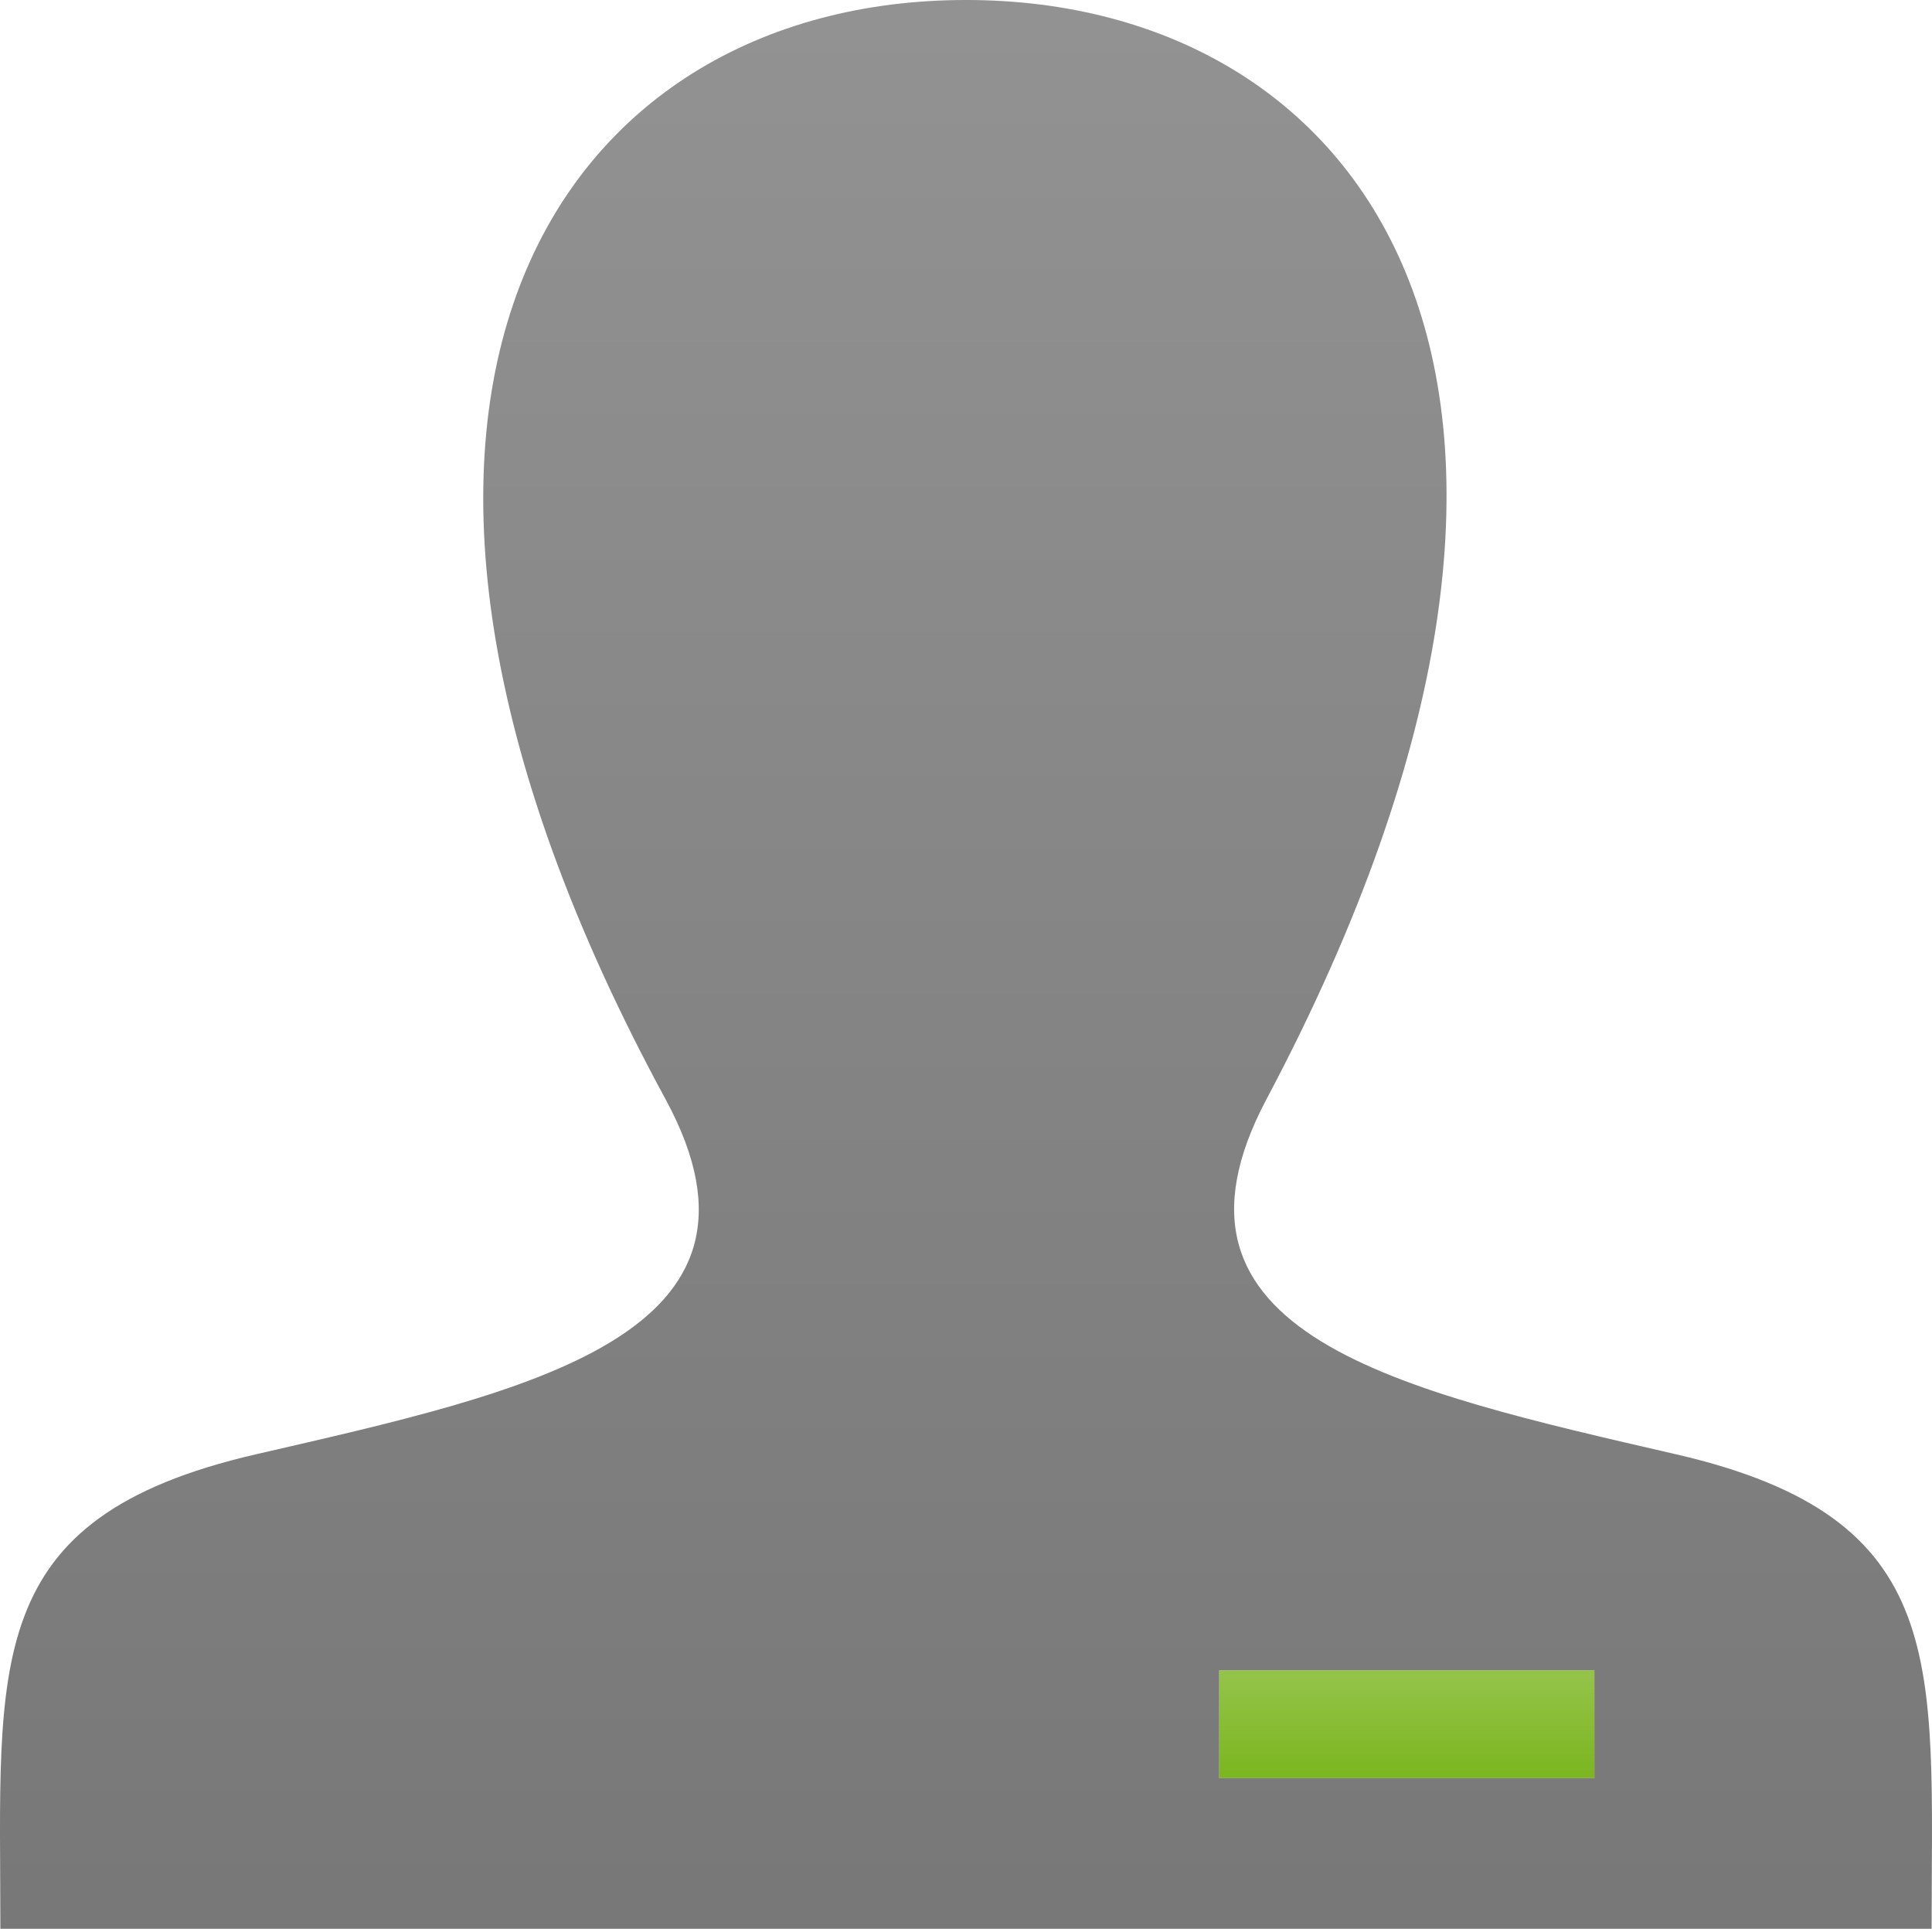
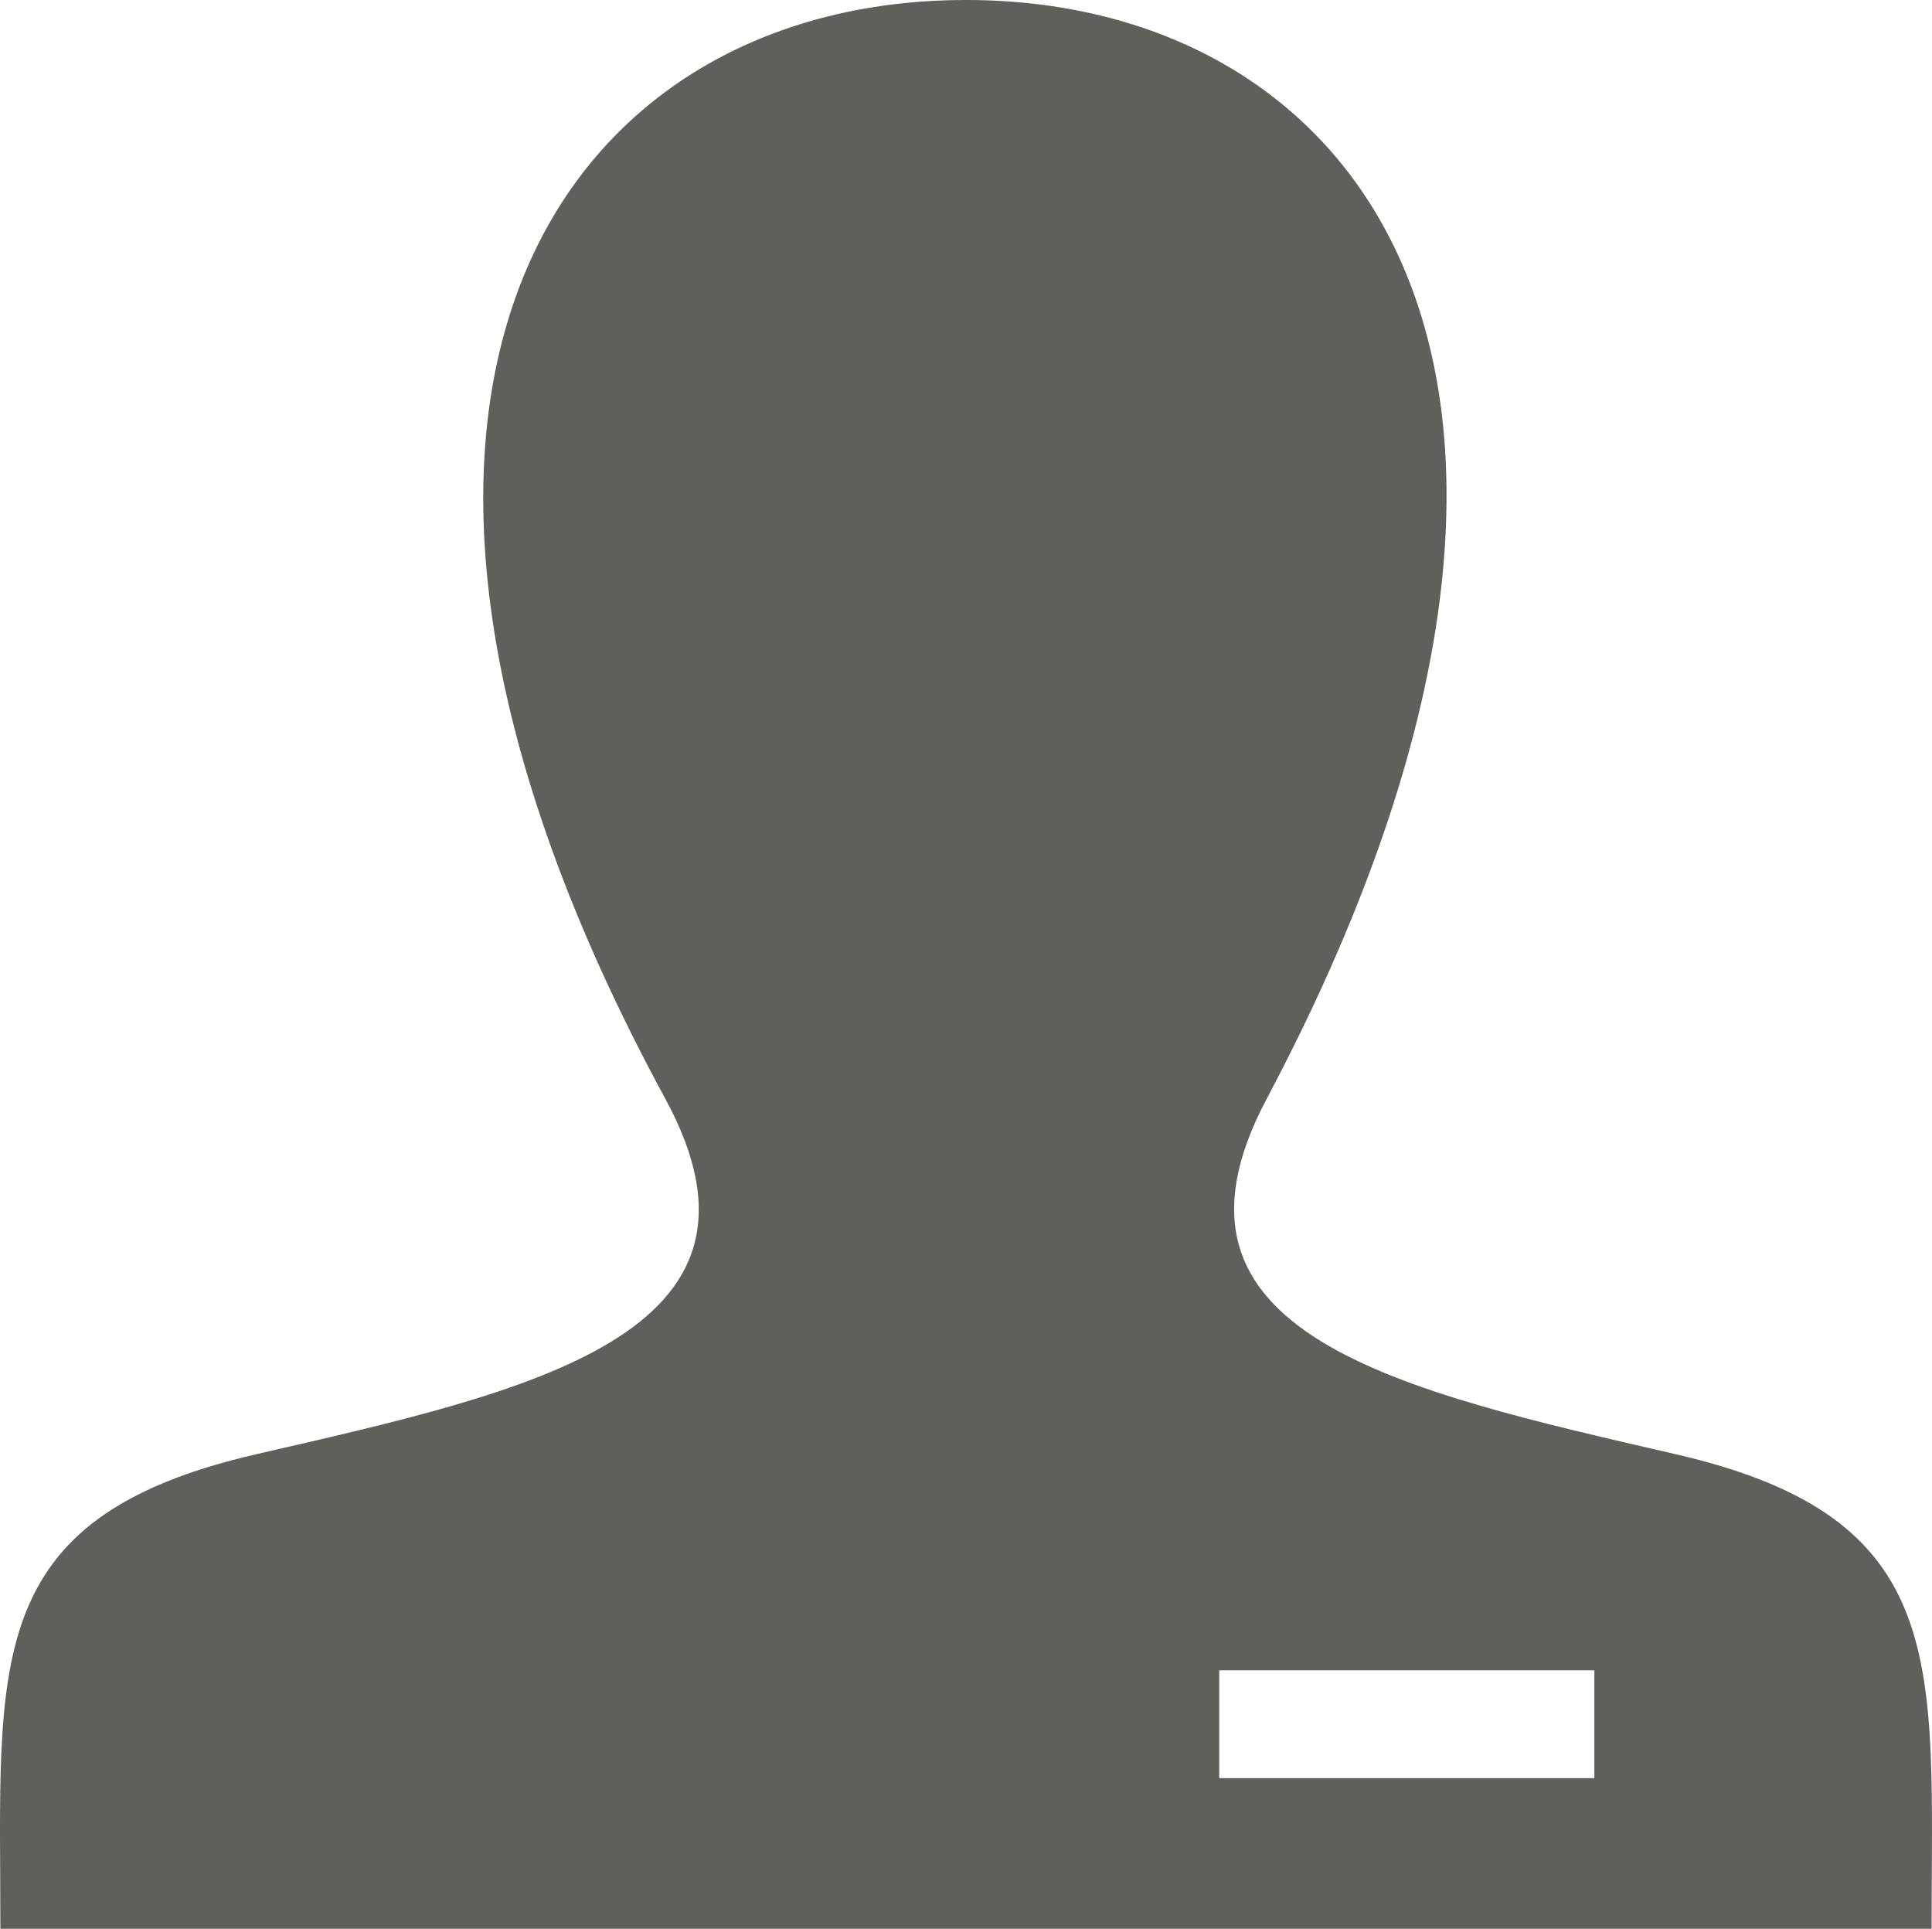
<svg xmlns="http://www.w3.org/2000/svg" xmlns:xlink="http://www.w3.org/1999/xlink" version="1.1" width="129.78" height="129.559" id="svg3724">
  <defs id="defs3726">
    <linearGradient id="linearGradient3829">
      <stop id="stop3831" style="stop-color:#93c347;stop-opacity:1" offset="0" />
      <stop id="stop3833" style="stop-color:#7cb621;stop-opacity:1" offset="1" />
    </linearGradient>
    <linearGradient id="linearGradient3821">
      <stop id="stop3823" style="stop-color:#929292;stop-opacity:1" offset="0" />
      <stop id="stop3825" style="stop-color:#787878;stop-opacity:1" offset="1" />
    </linearGradient>
    <clipPath id="clipPath608">
      <path d="m 0,0 1600,0 0,1200 L 0,1200 0,0 z" id="path610" />
    </clipPath>
    <mask id="mask626">
      <g id="g628">
        <g clip-path="url(#clipPath616)" id="g630">
          <g id="g632">
            <g id="g634">
              <path d="m -32443.3,32767 65210.3,0 0,-64633.3 -65210.3,0 0,64633.3 z" id="path636" style="fill:url(#linearGradient620);stroke:none" />
            </g>
          </g>
        </g>
      </g>
    </mask>
    <clipPath id="clipPath616">
      <path d="m -32443.3,32767 65210.3,0 0,-64633.3 -65210.3,0 0,64633.3 z" id="path618" />
    </clipPath>
    <linearGradient x1="0" y1="0" x2="1" y2="0" id="linearGradient620" gradientUnits="userSpaceOnUse" gradientTransform="matrix(0,7.2453,7.2453,0,499.01,688.3337)" spreadMethod="pad">
      <stop id="stop622" style="stop-color:#ffffff;stop-opacity:1" offset="0" />
      <stop id="stop624" style="stop-color:#ffffff;stop-opacity:0.8" offset="1" />
    </linearGradient>
    <clipPath id="clipPath642">
      <path d="m 498.01,696.579 27.2,0 0,-9.245 -27.2,0 0,9.245 z" id="path644" />
    </clipPath>
    <mask id="mask666">
      <g id="g668">
        <g clip-path="url(#clipPath656)" id="g670">
          <g id="g672">
            <g id="g674">
              <path d="m -32443.3,32767 65210.3,0 0,-64633.3 -65210.3,0 0,64633.3 z" id="path676" style="fill:url(#linearGradient660);stroke:none" />
            </g>
          </g>
        </g>
      </g>
    </mask>
    <clipPath id="clipPath656">
      <path d="m -32443.3,32767 65210.3,0 0,-64633.3 -65210.3,0 0,64633.3 z" id="path658" />
    </clipPath>
    <linearGradient x1="0" y1="0" x2="1" y2="0" id="linearGradient660" gradientUnits="userSpaceOnUse" gradientTransform="matrix(0,129.5593,129.5593,0,417.1101,678.2153)" spreadMethod="pad">
      <stop id="stop662" style="stop-color:#ffffff;stop-opacity:1" offset="0" />
      <stop id="stop664" style="stop-color:#ffffff;stop-opacity:0.8" offset="1" />
    </linearGradient>
    <clipPath id="clipPath682">
      <path d="m 416.11,808.775 131.78,0 0,-131.56 -131.78,0 0,131.56 z" id="path684" />
    </clipPath>
    <linearGradient x1="487.051" y1="806.711" x2="487.051" y2="680.137" id="linearGradient3827" xlink:href="#linearGradient3821" gradientUnits="userSpaceOnUse" />
    <linearGradient x1="513.23" y1="695.029" x2="513.23" y2="688.663" id="linearGradient3835" xlink:href="#linearGradient3829" gradientUnits="userSpaceOnUse" />
  </defs>
  <g transform="matrix(0.8,0,0,0.8,-235.1101,-361.1103)" id="layer1">
    <g transform="matrix(1.25,0,0,-1.25,-227.4997,1461.106)" id="g604">
      <g clip-path="url(#clipPath608)" id="g606">
-         <path d="m 524.21,688.334 -25.2,0 0,7.245 25.2,0 0,-7.245 z" id="path650" style="fill:url(#linearGradient3835);fill-opacity:1;fill-rule:nonzero;stroke:none" />
-         <path d="m 529.706,710.086 c -18.596,4.289 -35.907,8.045 -27.523,23.851 25.518,48.11 6.764,73.838 -20.183,73.838 -27.478,0 -45.77,-26.716 -20.182,-73.838 8.634,-15.902 -9.327,-19.654 -27.524,-23.851 -18.588,-4.287 -17.159,-14.088 -17.159,-31.87 l 129.729,0 c 0,17.783 1.43,27.583 -17.158,31.87 m -5.496,-21.752 -25.2,0 0,7.245 25.2,0 0,-7.245 z" id="path692" style="fill:url(#linearGradient3827);fill-opacity:1;fill-rule:nonzero;stroke:none" />
+         <path d="m 529.706,710.086 c -18.596,4.289 -35.907,8.045 -27.523,23.851 25.518,48.11 6.764,73.838 -20.183,73.838 -27.478,0 -45.77,-26.716 -20.182,-73.838 8.634,-15.902 -9.327,-19.654 -27.524,-23.851 -18.588,-4.287 -17.159,-14.088 -17.159,-31.87 h 129.729 c 0,17.783 1.43,27.583 -17.158,31.87 m -5.496,-21.752 h -25.2 v 7.245 h 25.2 z" id="path692" style="fill:#5f5f5c;fill-opacity:1;fill-rule:nonzero;stroke:none" />
      </g>
    </g>
  </g>
</svg>
